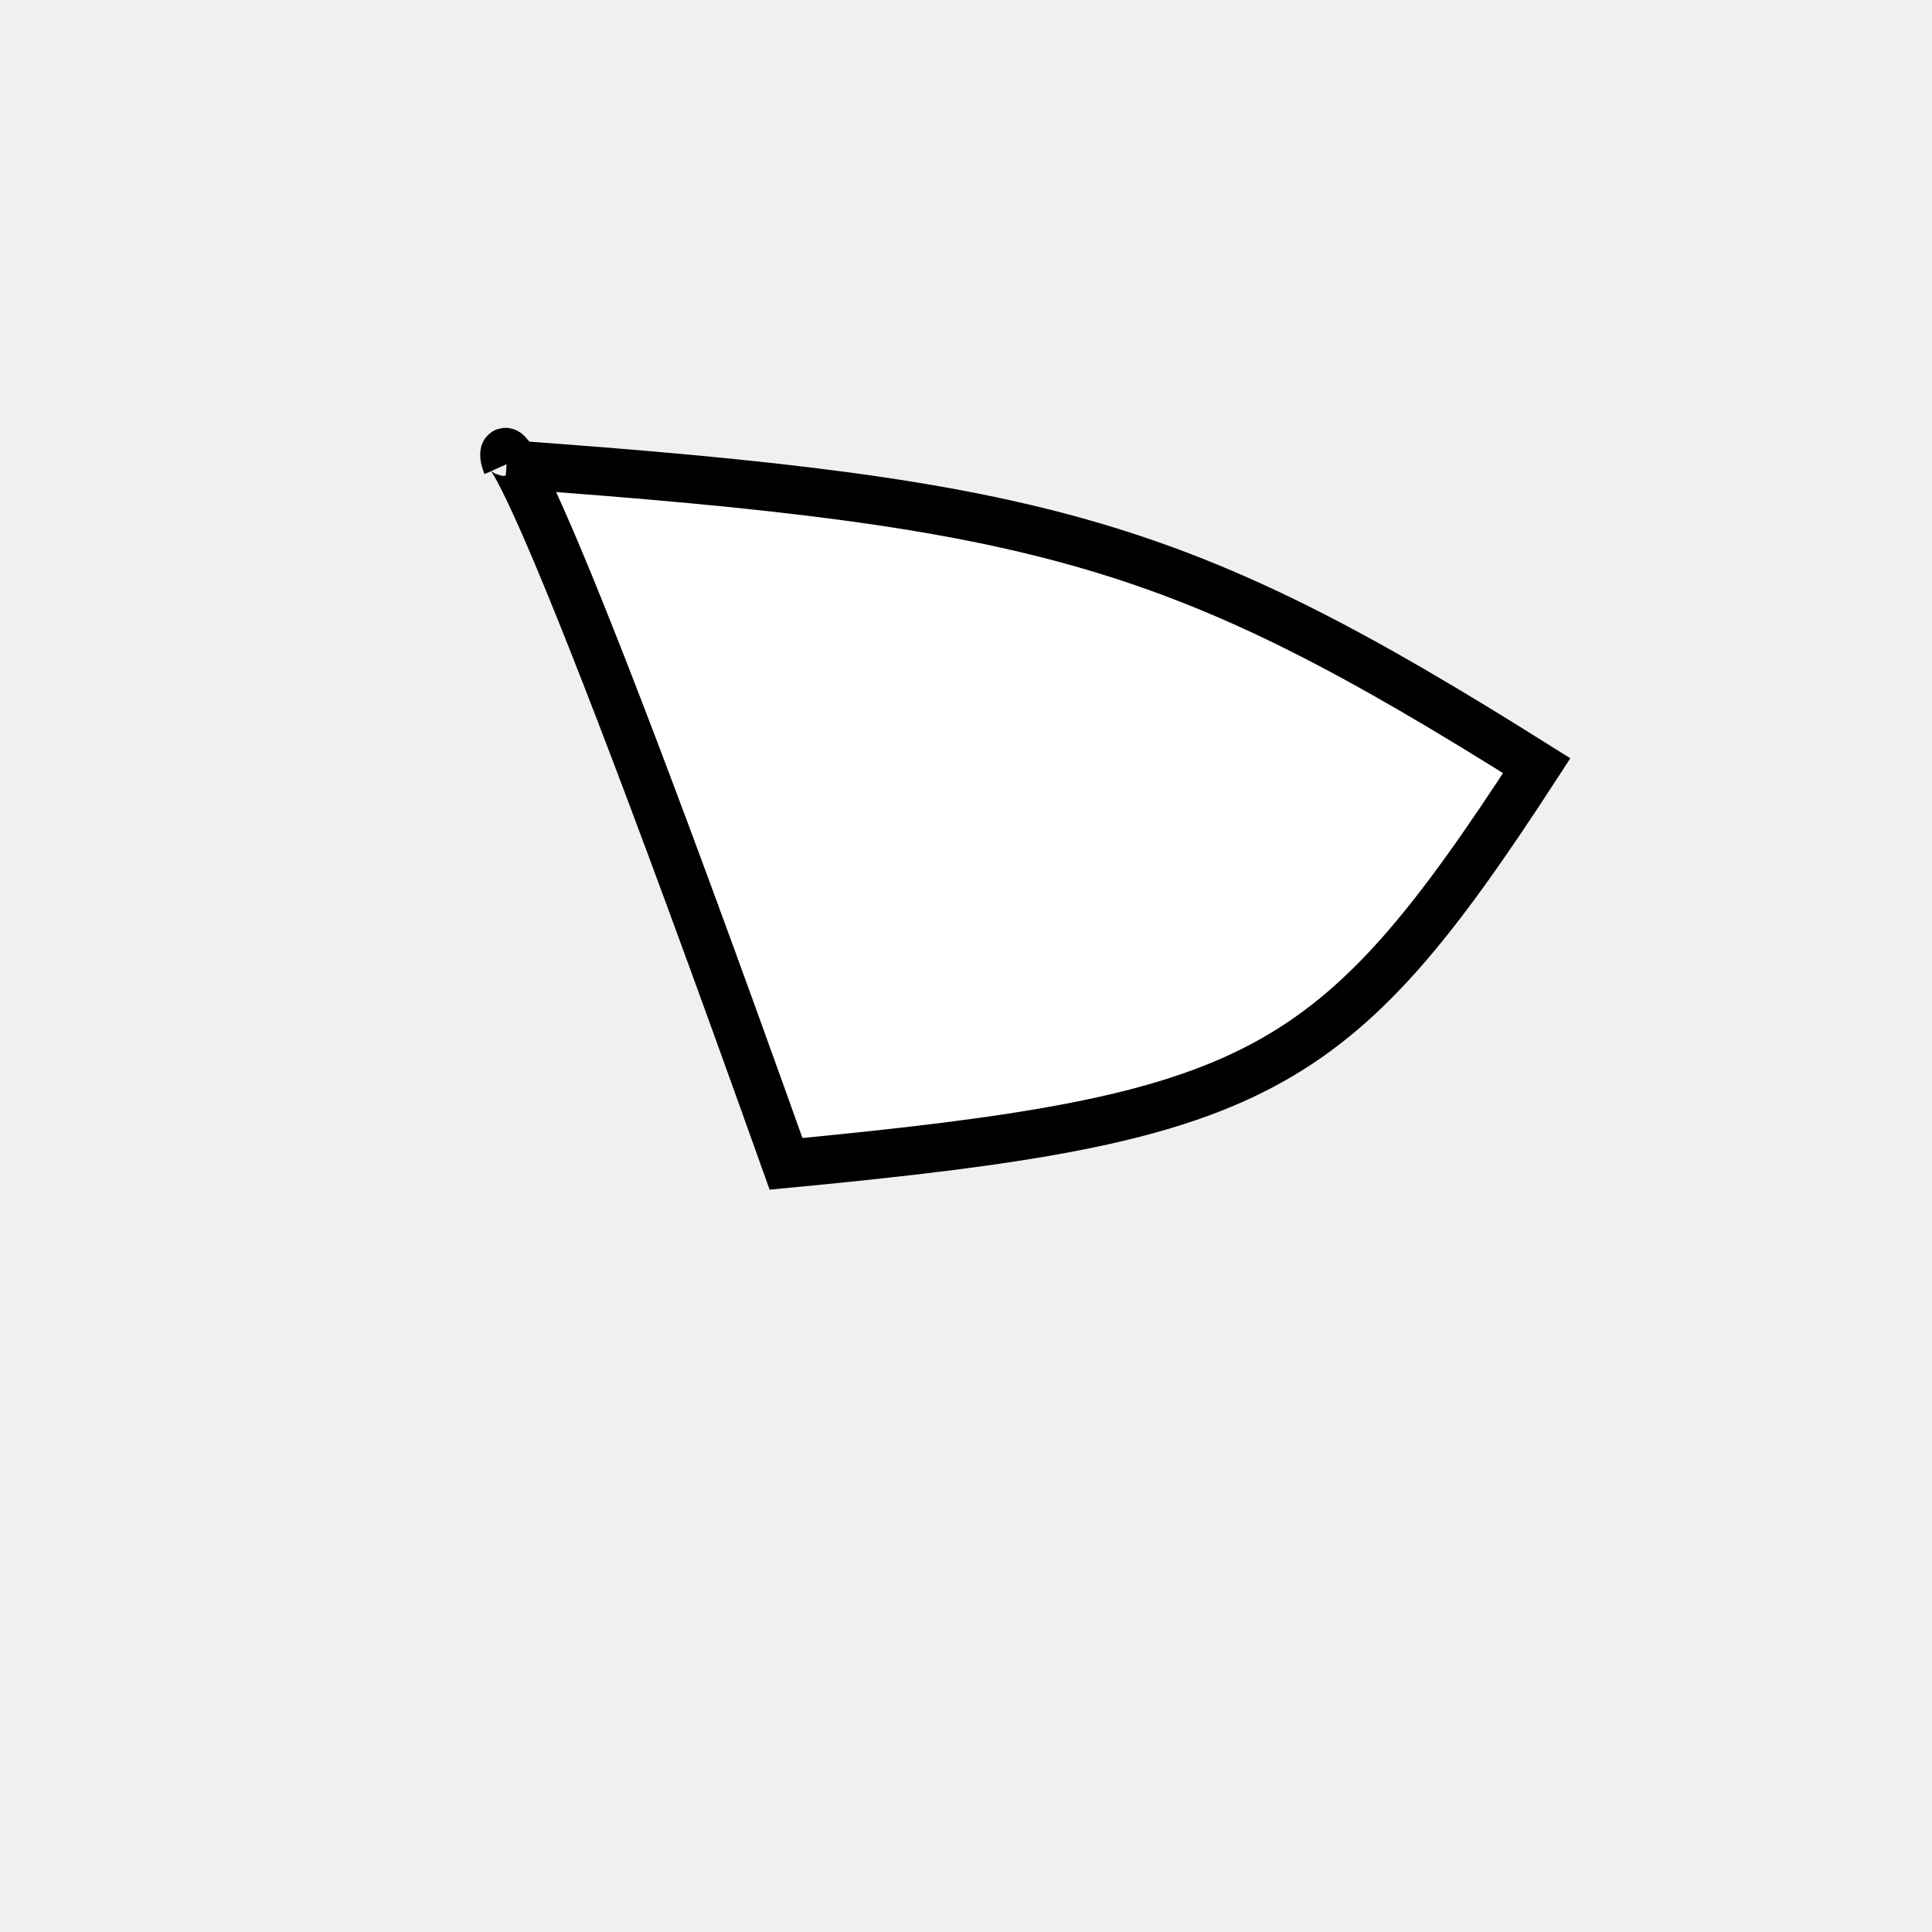
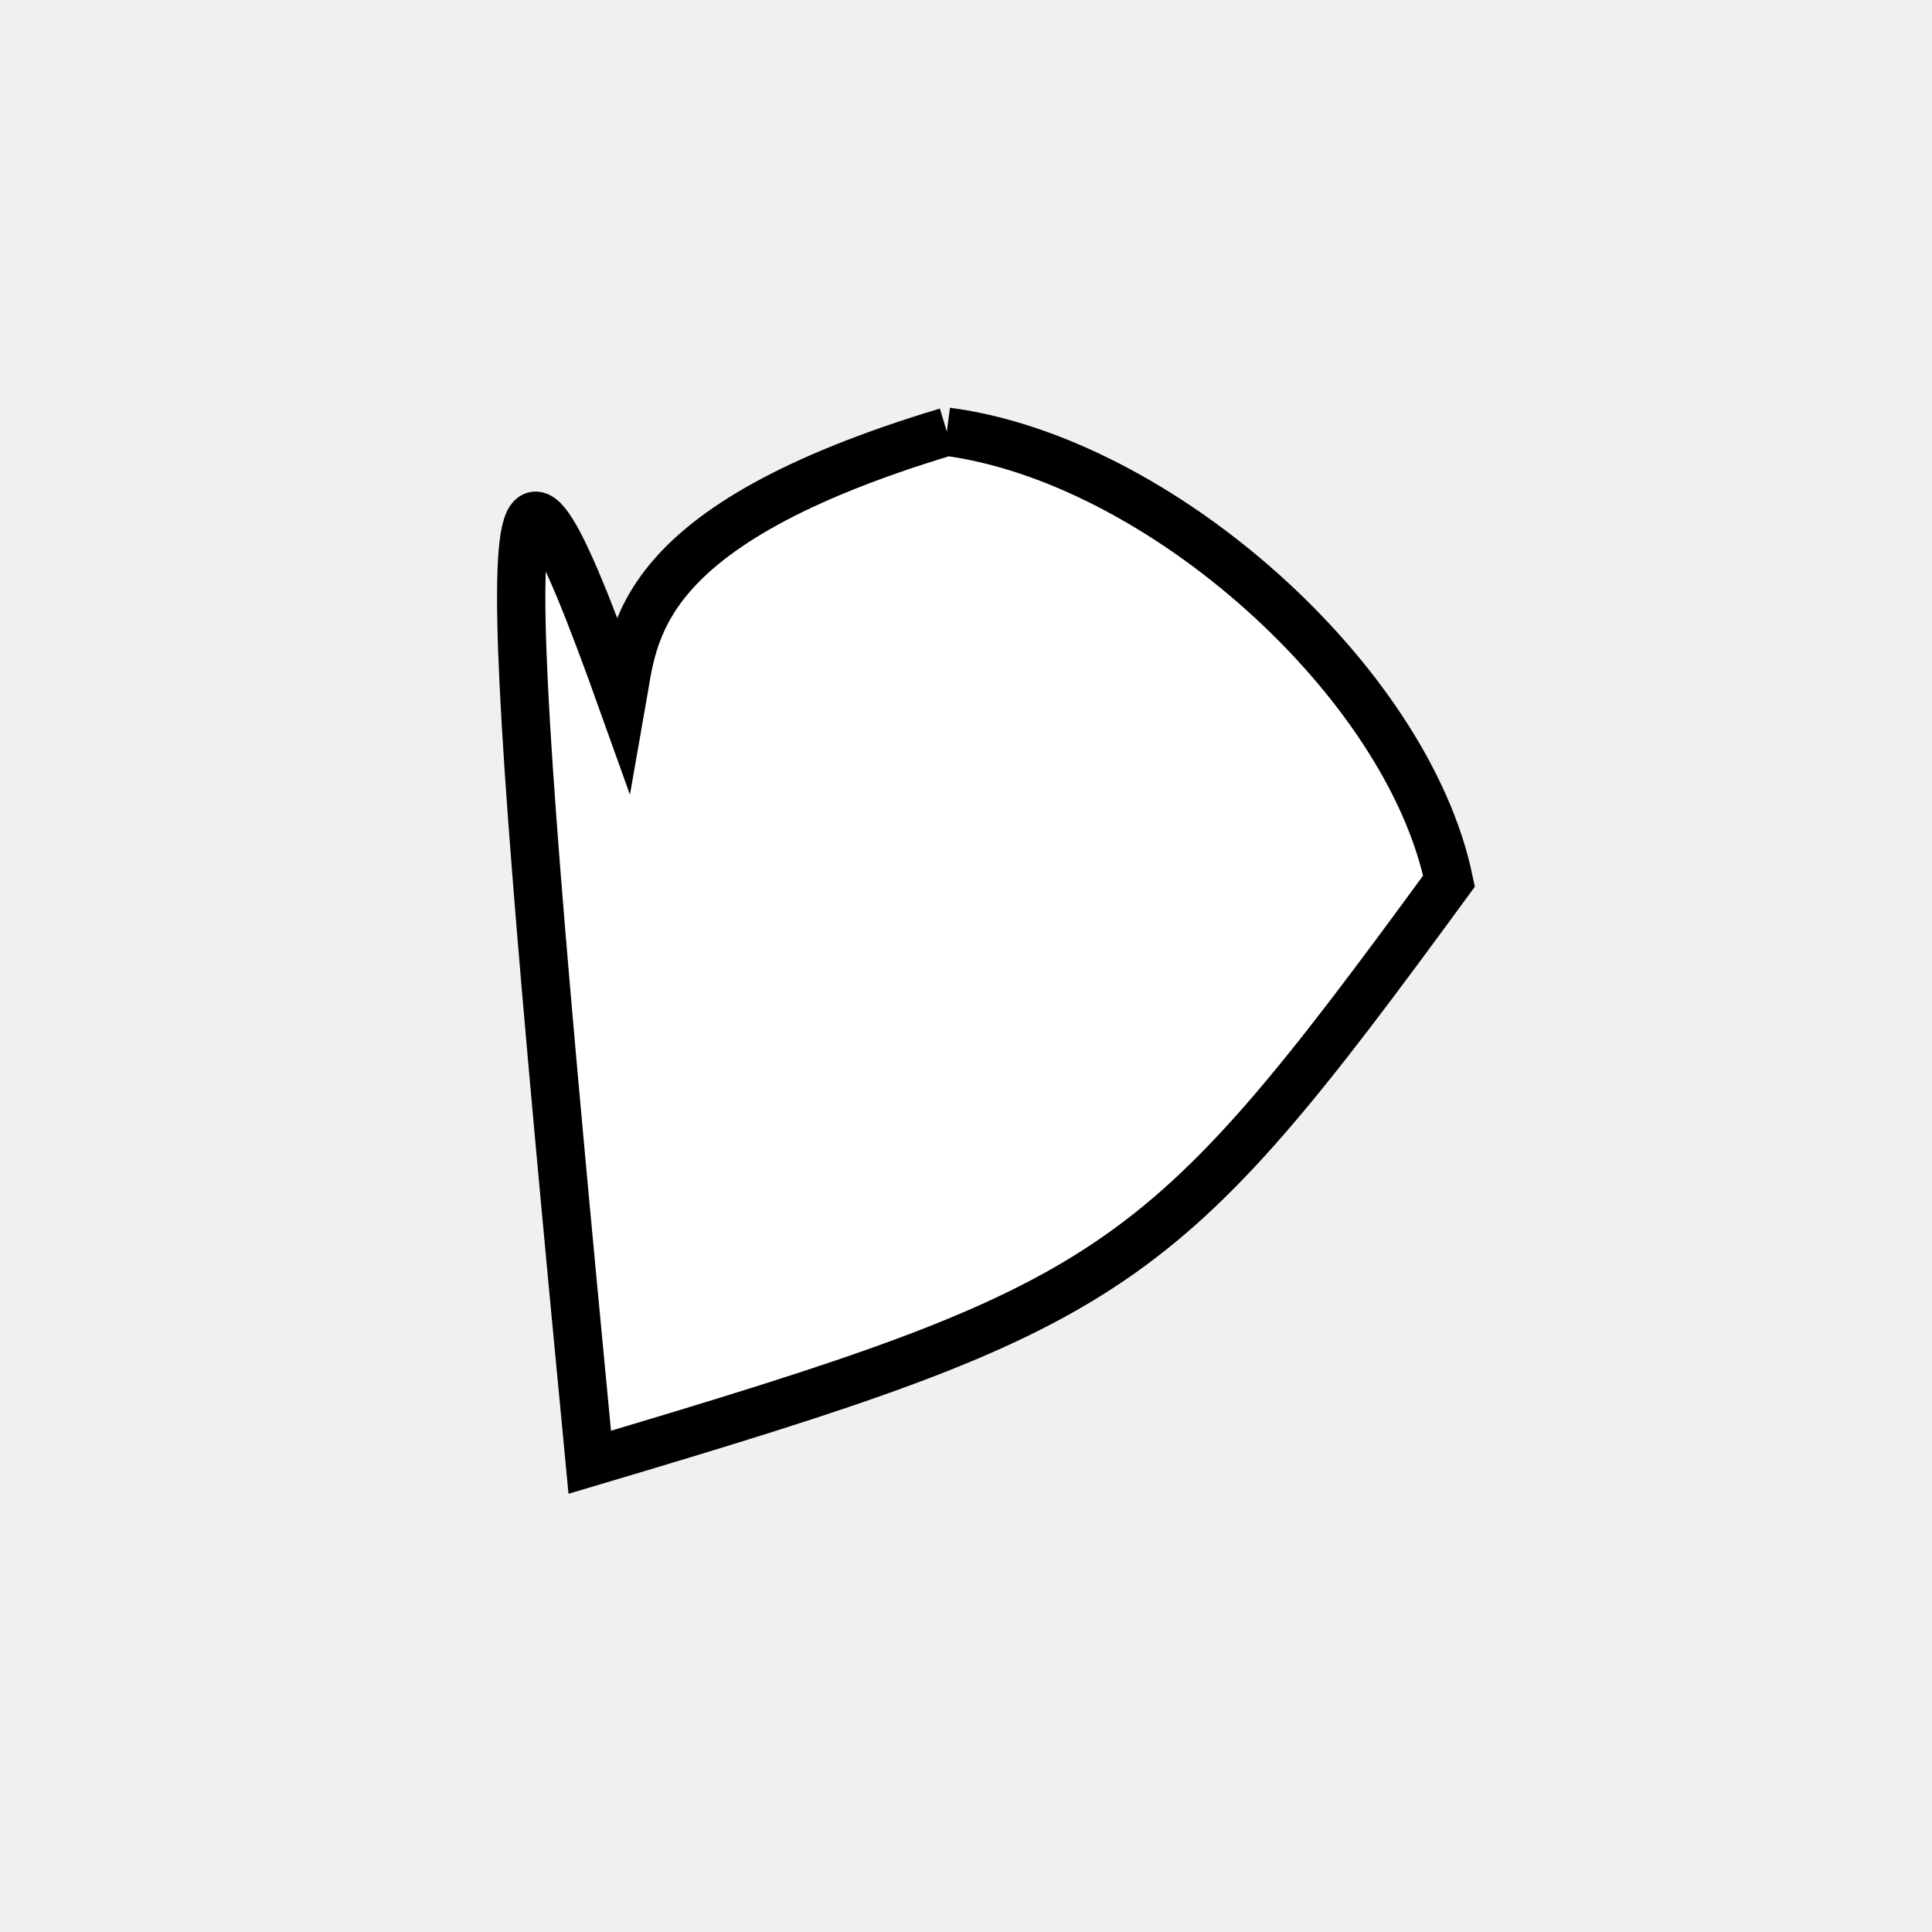
<svg xmlns="http://www.w3.org/2000/svg" width="200px" height="200px" viewBox="0 0 200 200" version="1.1">
-   <path d="M 52.44 48.054C 108.32 52.063 122.303 56.155 159.082 79.265 C 137.969 111.751 130.307 115.815 81.372 120.481 C 51.575 36.946 51.575 46.132 52.44 48.054" fill="white" stroke-dasharray="[0,0]" stroke="black" stroke-width="5" />
+   <path d="M 98.017 44.688C 120.081 47.58 145.725 70.531 150.0 91.213 C 119.911 132.361 115.951 135.039 61.05 151.374 C 51.093 47.582 51.093 35.364 64.387 72.535C 65.628 65.487 65.628 54.425 98.017 44.688" fill="white" stroke-dasharray="[0,0]" stroke="black" stroke-width="5" />
</svg>
